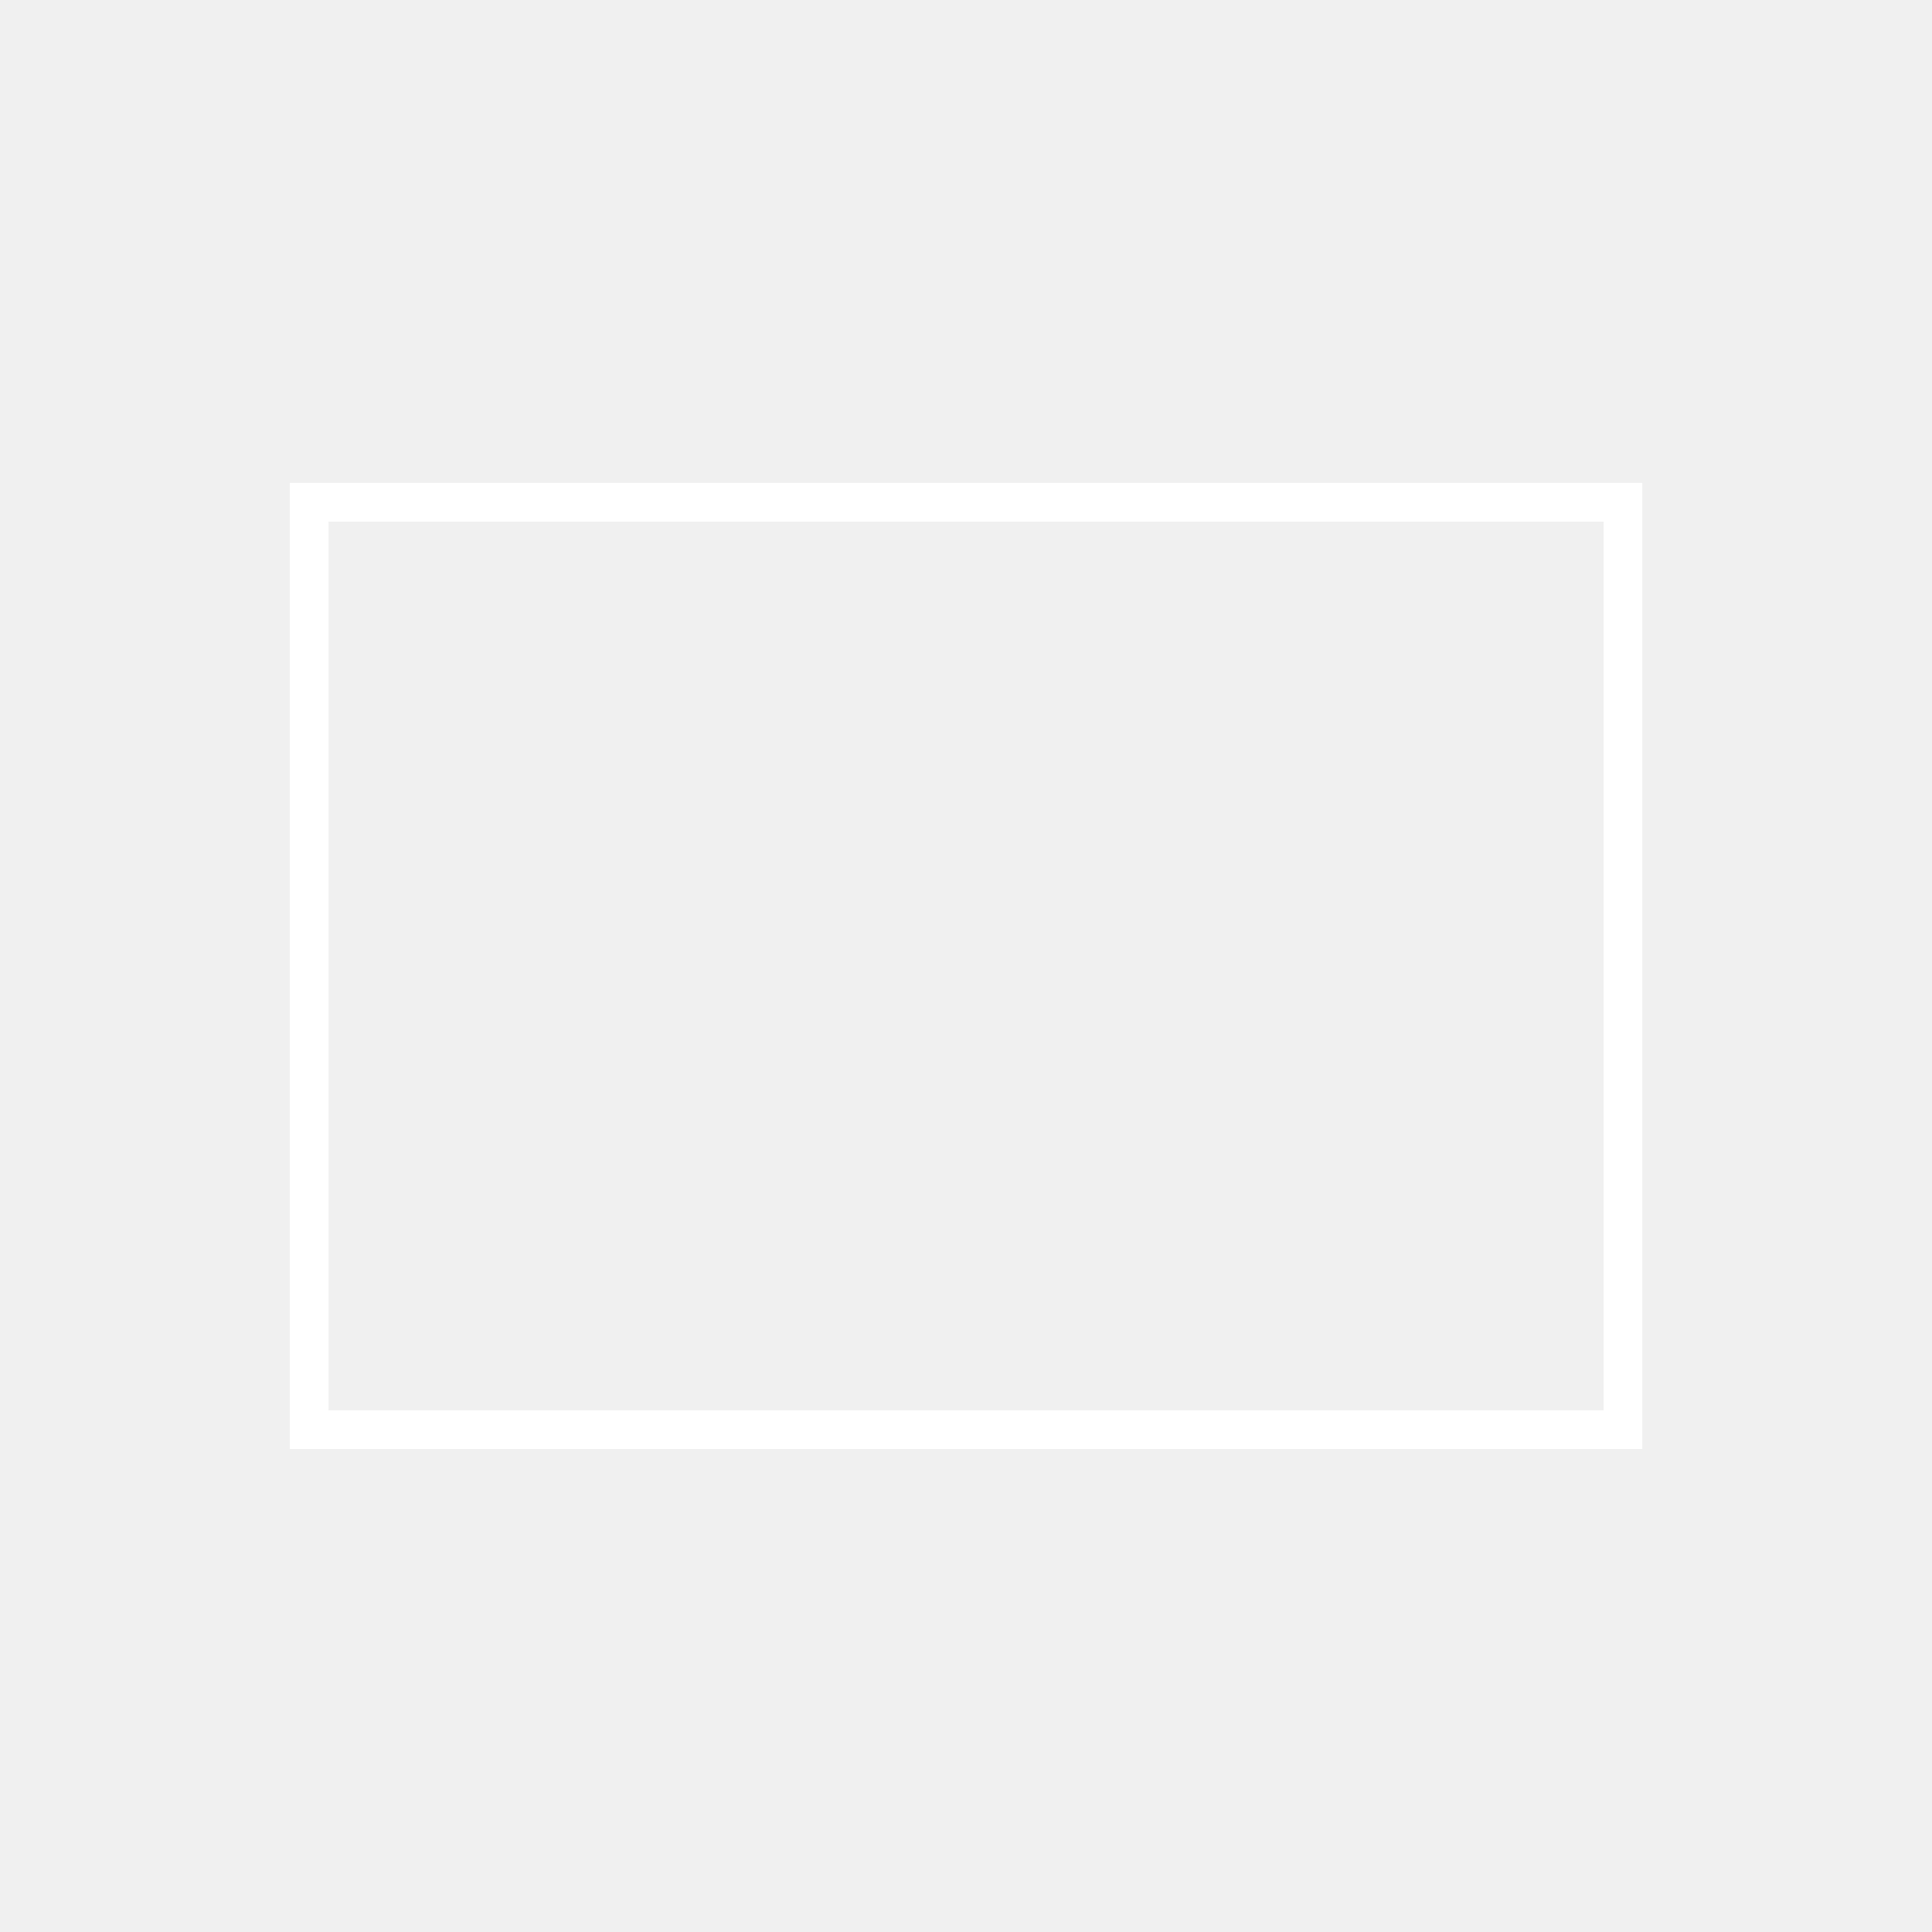
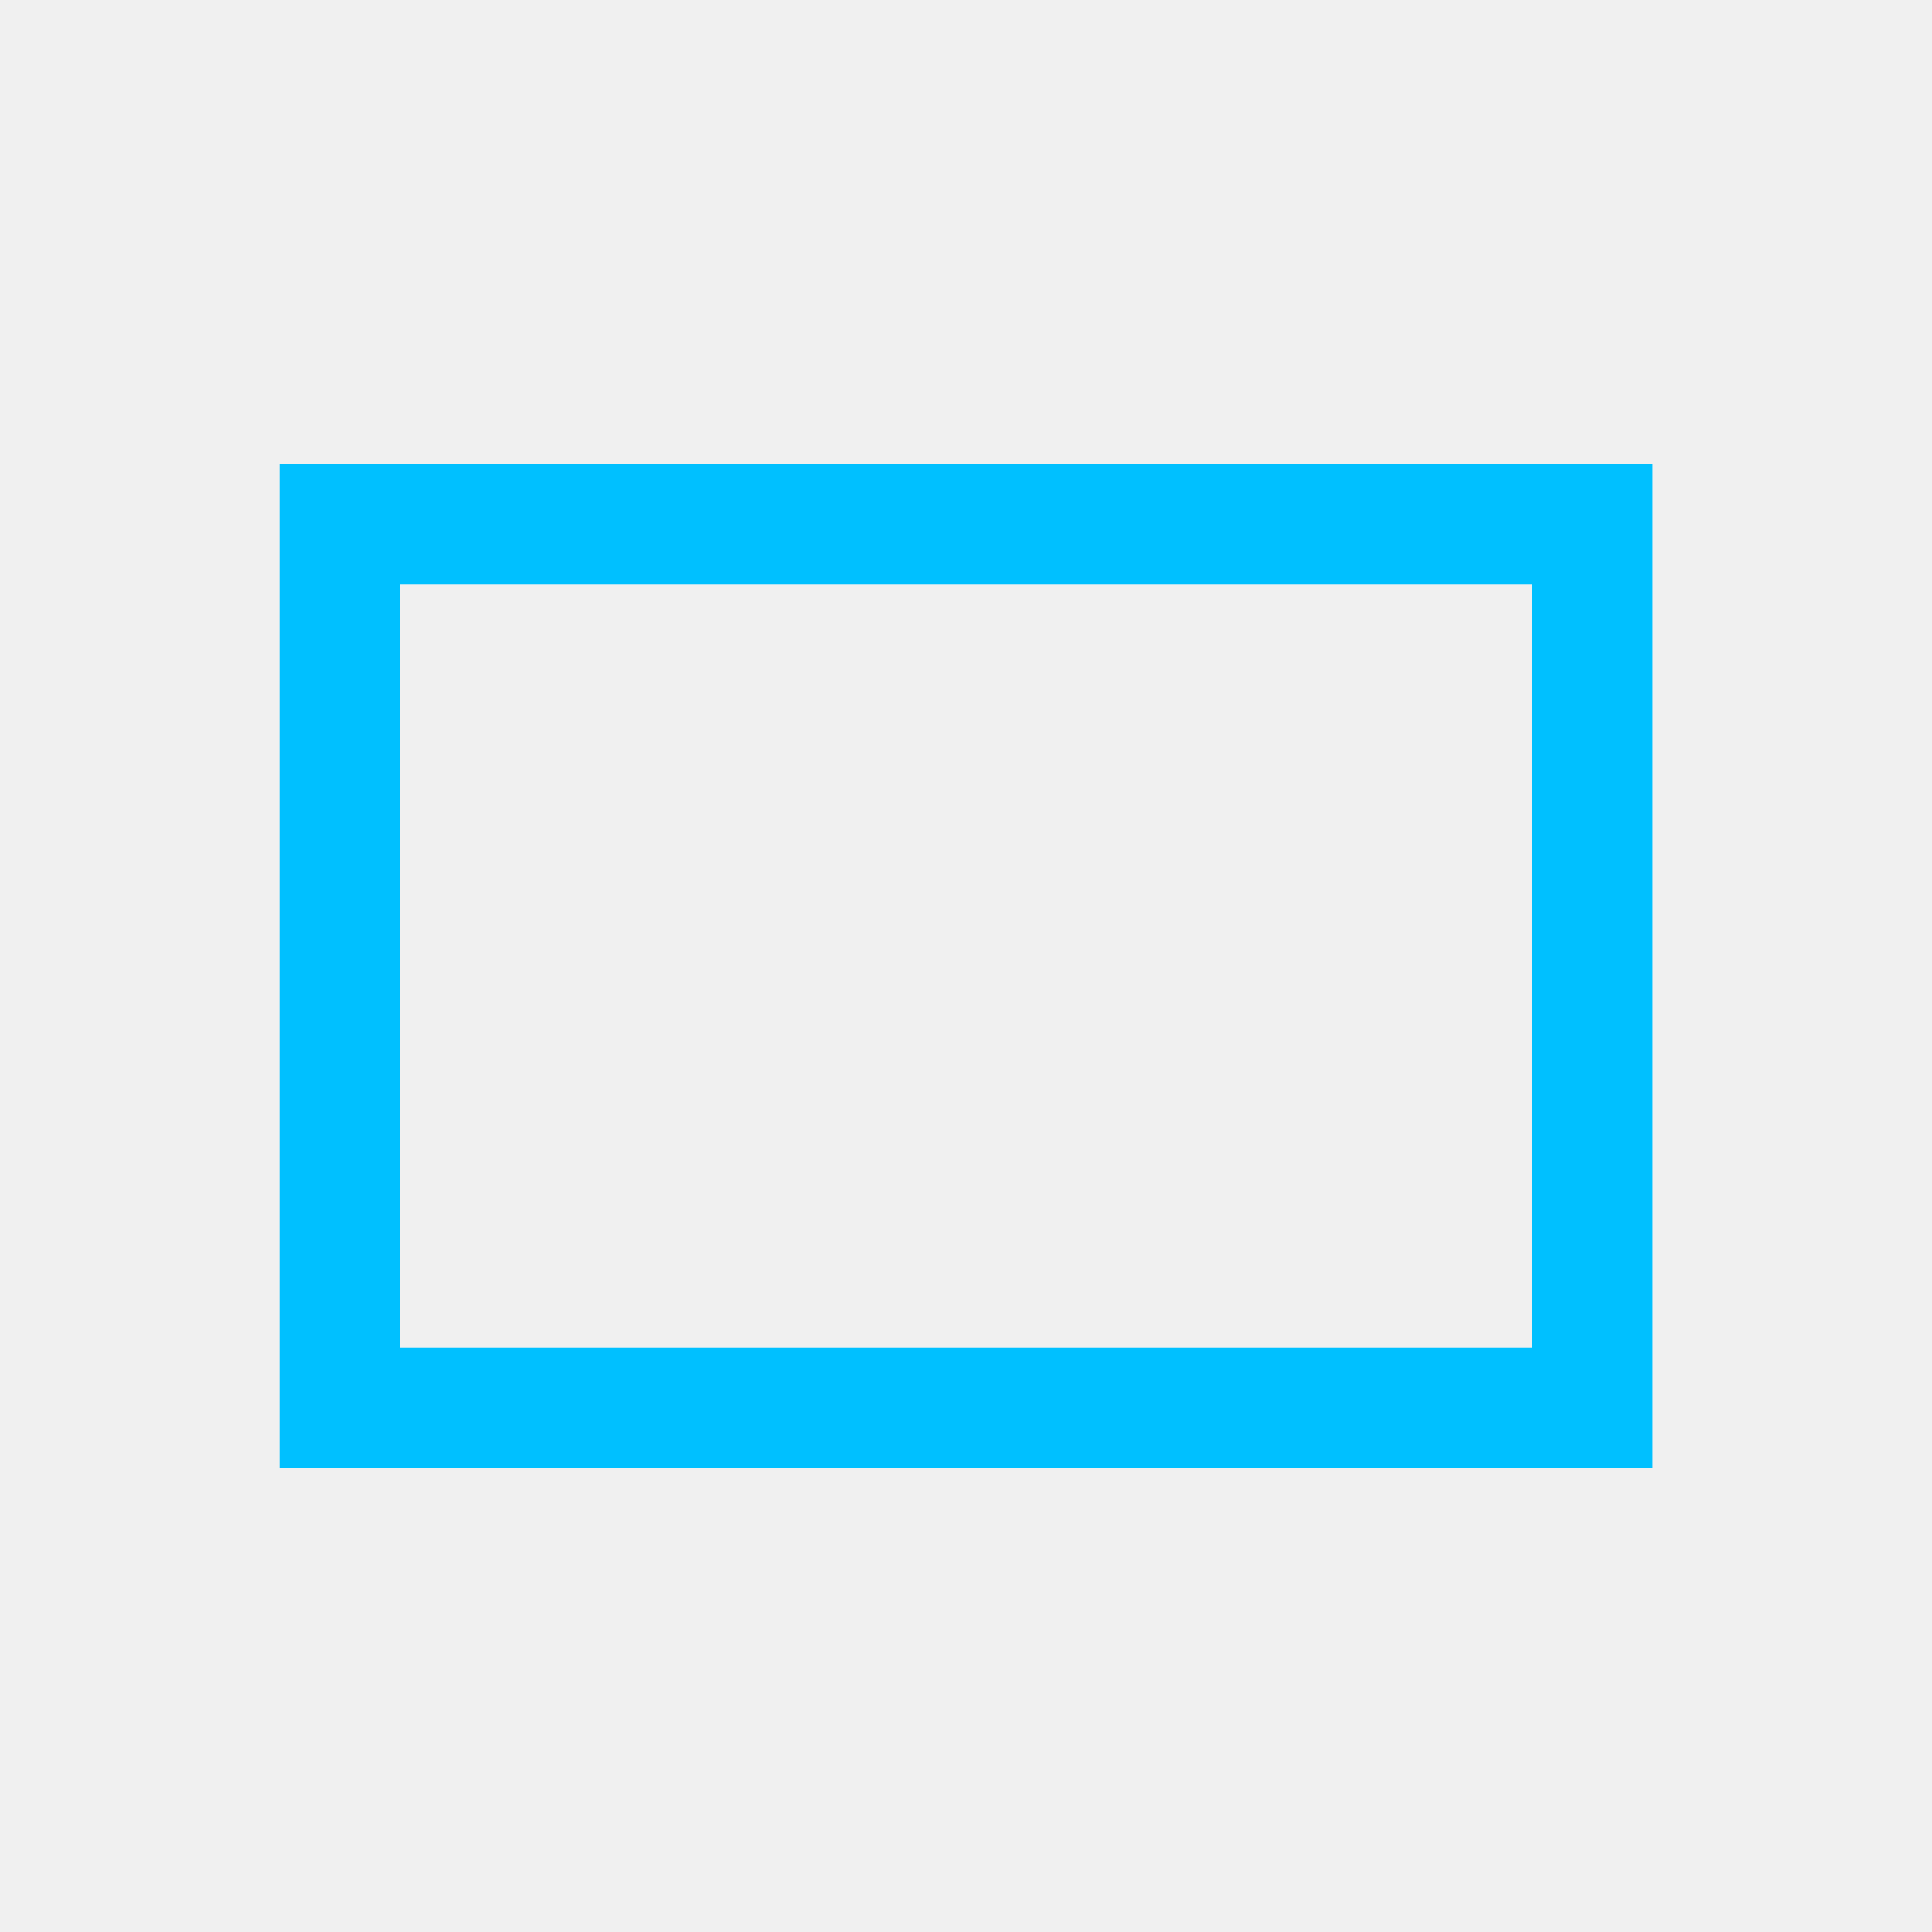
- <svg xmlns="http://www.w3.org/2000/svg" width="50" height="50" viewBox="0 0 13.229 13.229" version="1.1" id="svg857">
-   <defs id="defs851" />
-   <g id="layer1" transform="translate(0,-283.7708)">
-     <rect style="opacity:1;fill:none;fill-opacity:1;fill-rule:nonzero;stroke:#ffffff;stroke-width:0.265;stroke-linecap:round;stroke-linejoin:miter;stroke-miterlimit:4;stroke-dasharray:none;stroke-dashoffset:13;stroke-opacity:1;paint-order:markers stroke fill" id="rect859" width="8.996" height="6.35" x="2.117" y="287.21" rx="0" ry="0" />
+ <svg xmlns="http://www.w3.org/2000/svg" width="16px" height="16px" viewBox="0 0 16 16" version="1.1" id="SVGRoot">
+   <defs id="defs847" />
+   <g id="layer1">
+     <rect style="opacity:1;fill:none;fill-opacity:1;fill-rule:evenodd;stroke:#00c0ff;stroke-width:1;stroke-linecap:round;stroke-linejoin:miter;stroke-miterlimit:4;stroke-dasharray:none;stroke-dashoffset:0;stroke-opacity:1;paint-order:markers fill stroke" id="rect1469" width="10.371" height="7.32" x="2.815" y="4.34" />
  </g>
</svg>
